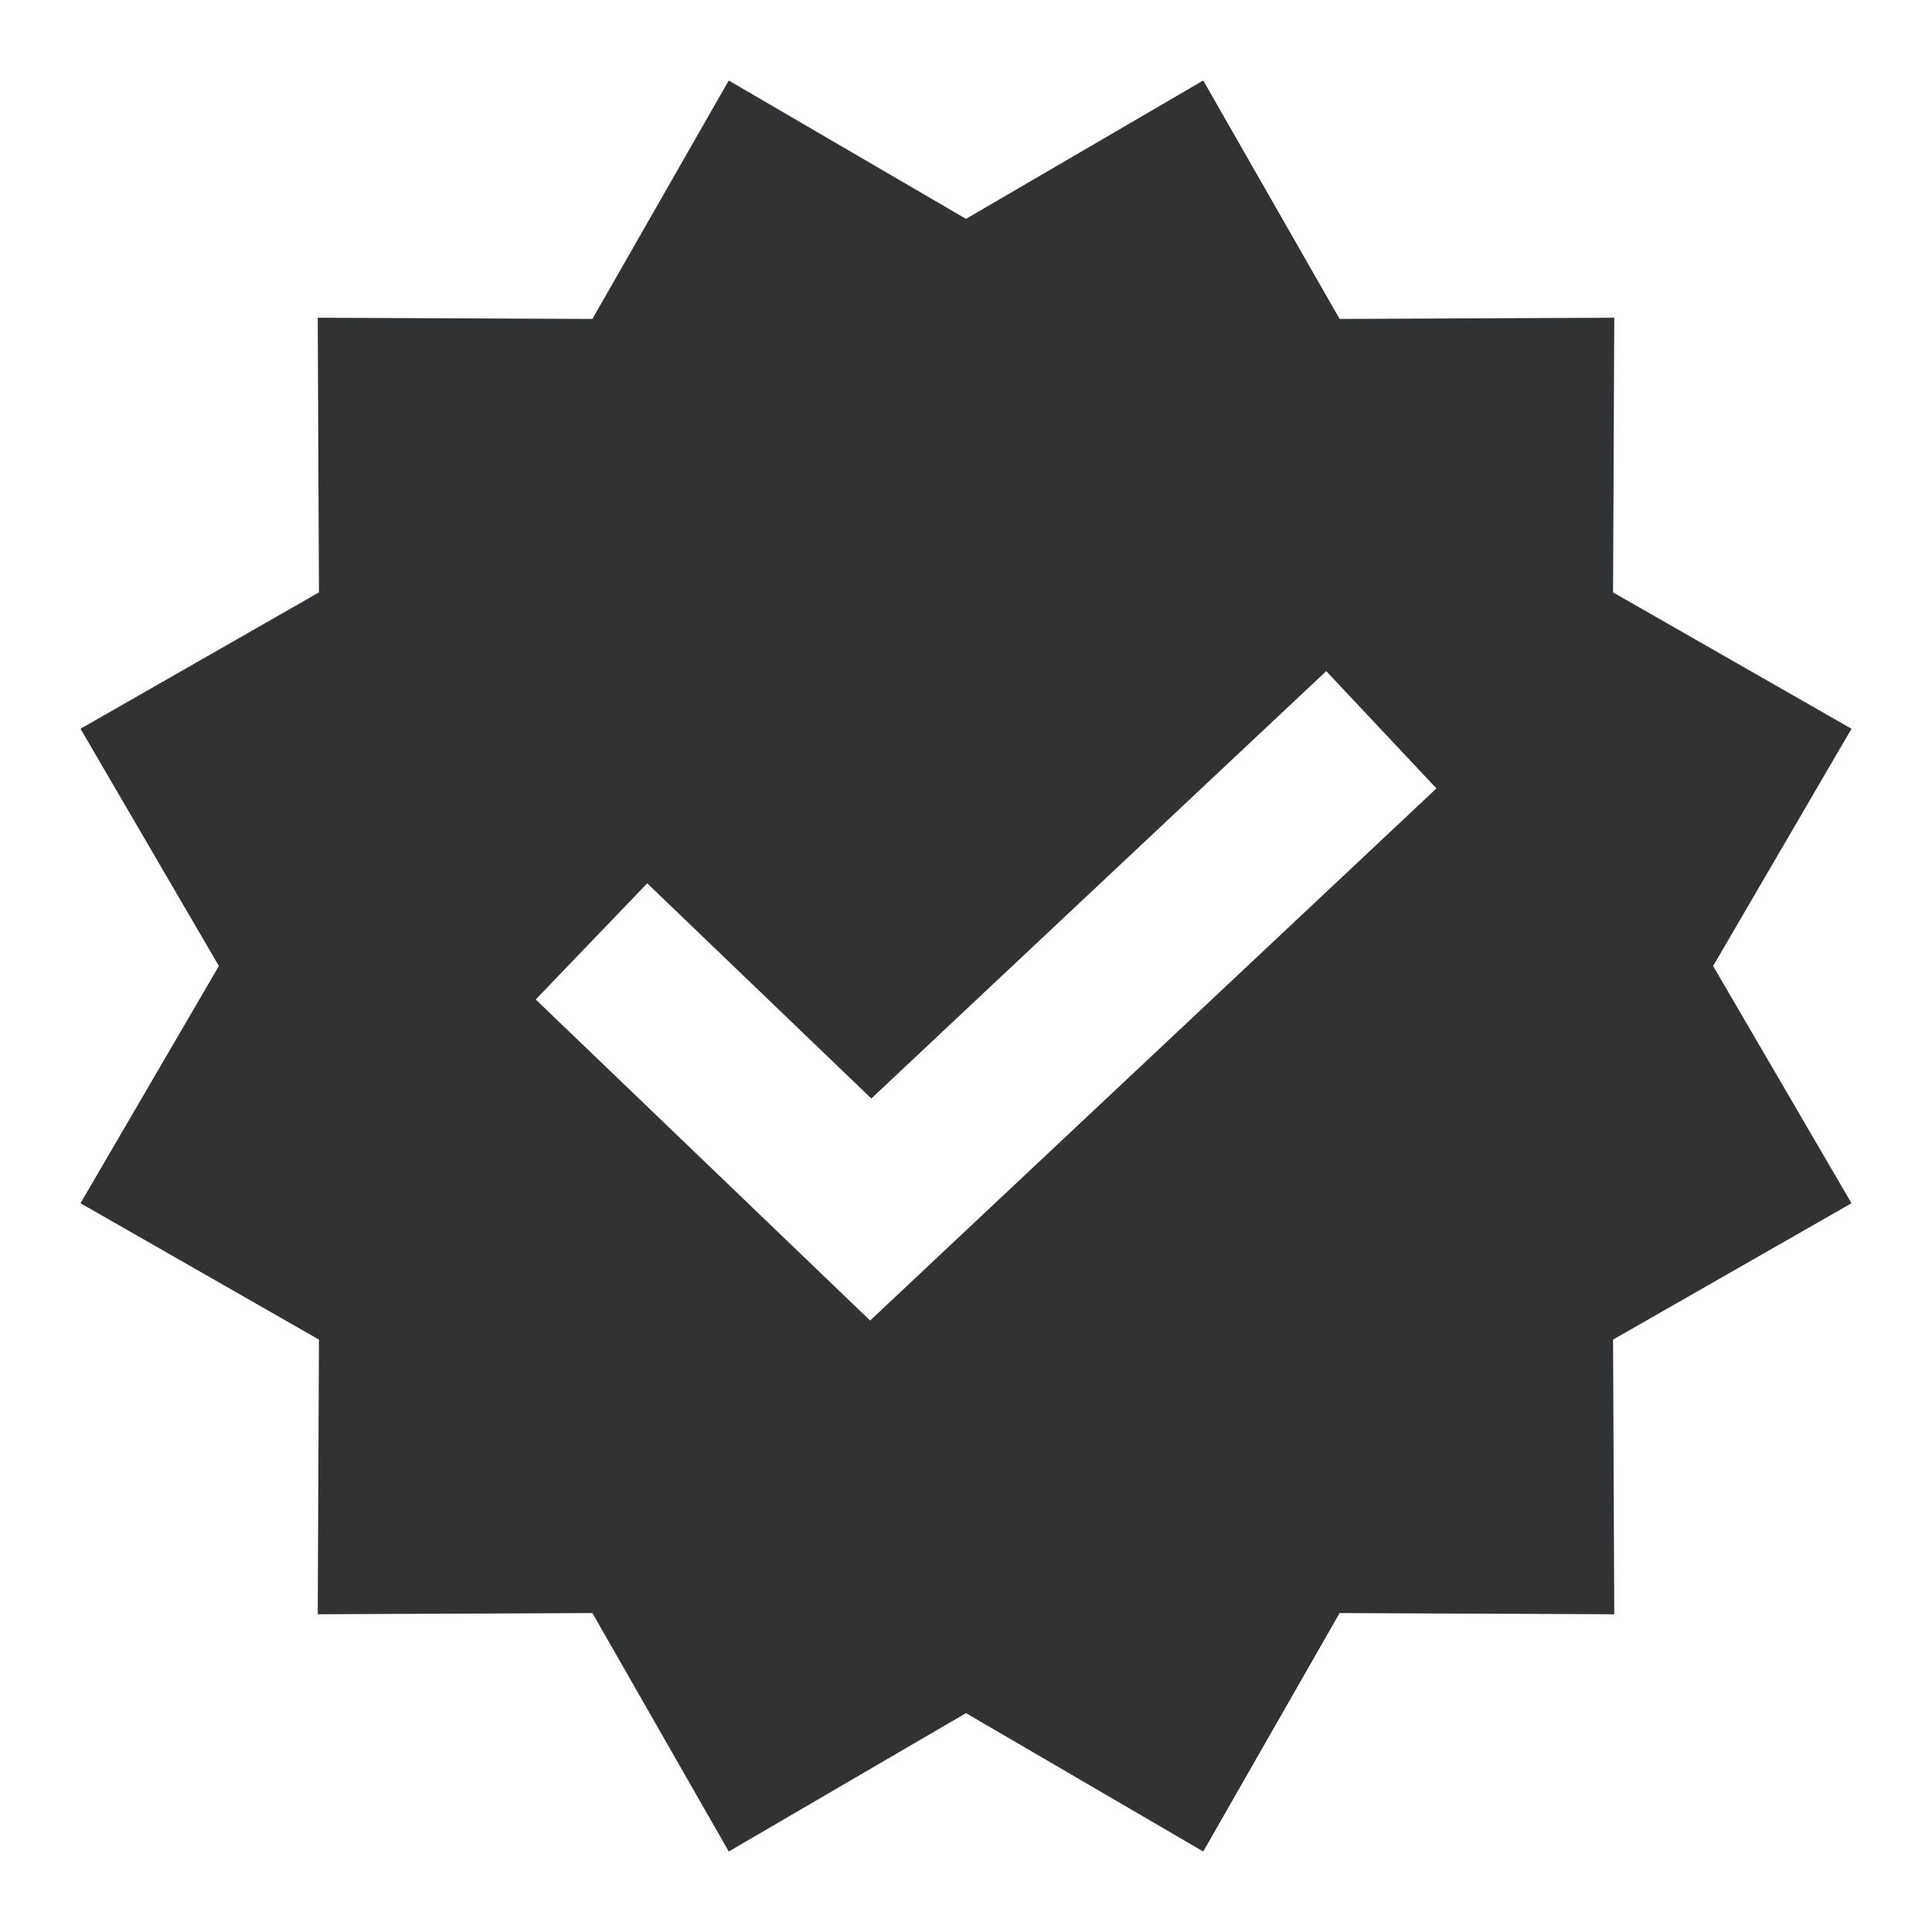
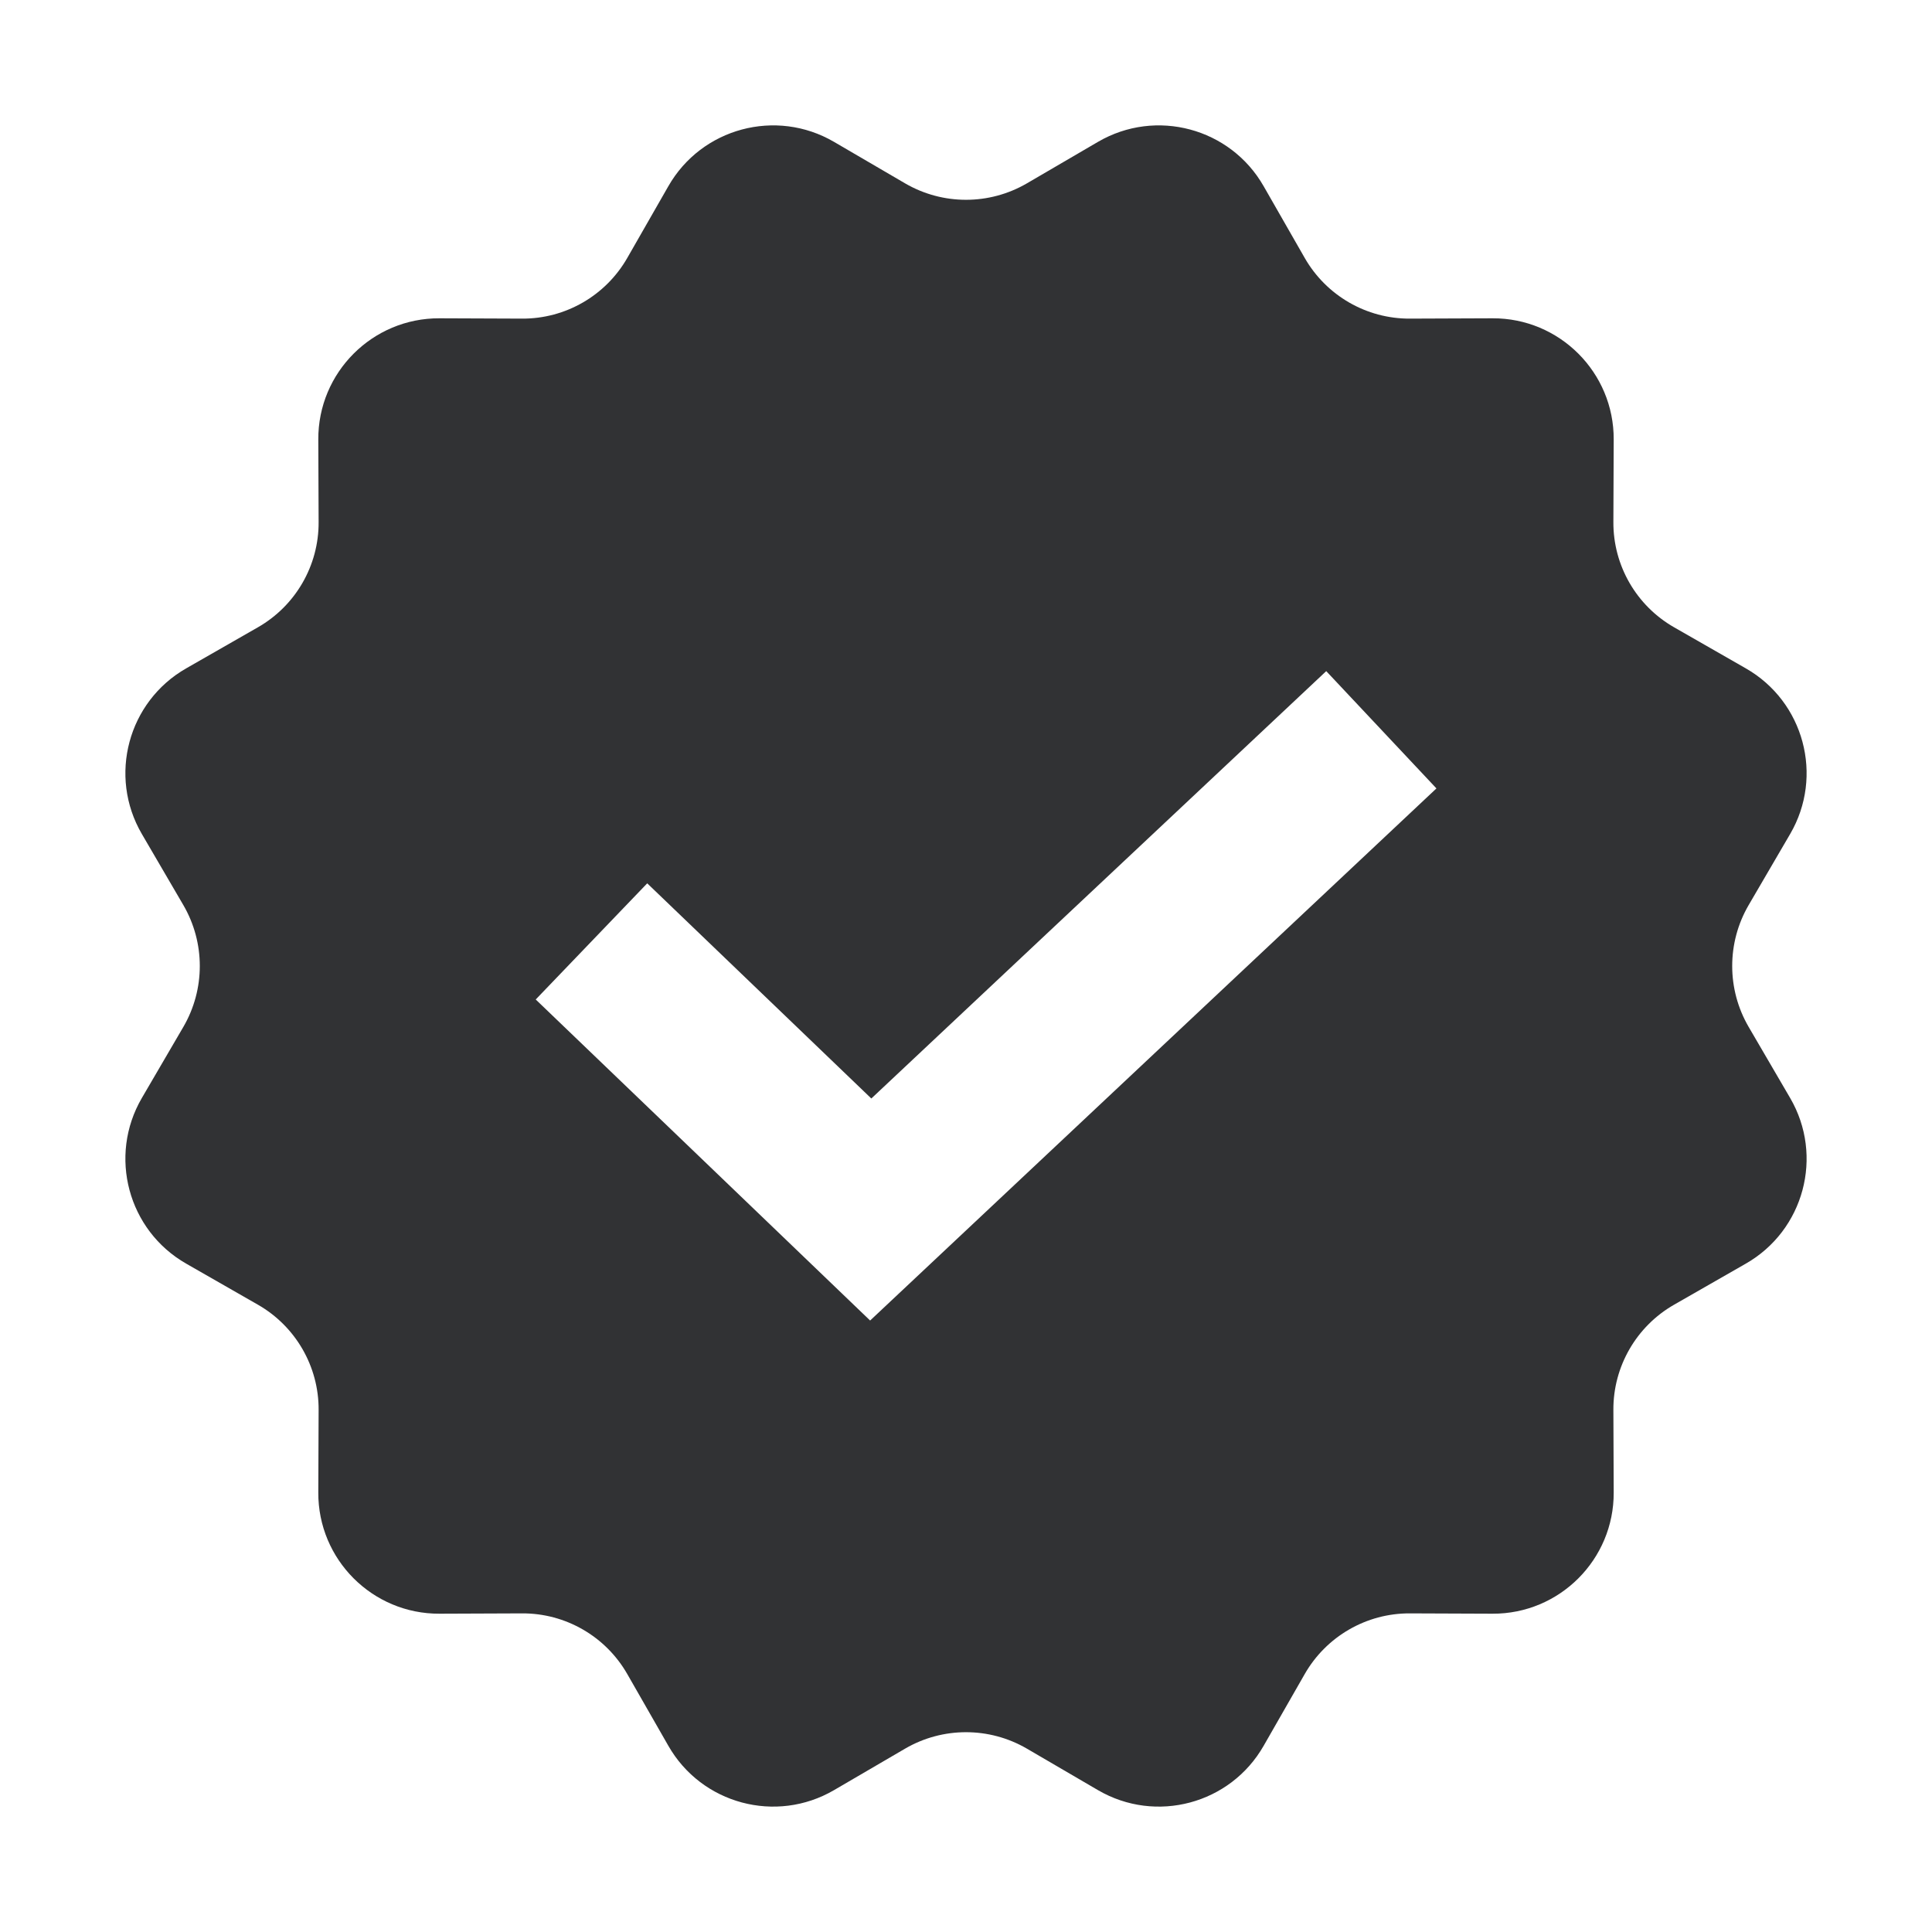
<svg xmlns="http://www.w3.org/2000/svg" width="24" height="24" viewBox="0 0 24 24" fill="none">
-   <path fill-rule="evenodd" clip-rule="evenodd" d="M12 2.719L9.053 1L7.359 3.962L3.947 3.947L3.962 7.359L1 9.053L2.719 12L1 14.947L3.962 16.641L3.947 20.053L7.359 20.038L9.053 23L12 21.281L14.947 23L16.641 20.038L20.053 20.053L20.038 16.641L23 14.947L21.281 12L23 9.053L20.038 7.359L20.053 3.947L16.641 3.962L14.947 1L12 2.719ZM6.655 12.416L10.809 16.404L17.844 9.794L16.475 8.337L10.824 13.646L8.04 10.973L6.655 12.416Z" fill="#313234" />
+   <path fill-rule="evenodd" clip-rule="evenodd" d="M10.36 1.762C9.64 1.342 8.715 1.59 8.302 2.314L7.793 3.203C7.525 3.672 7.025 3.961 6.485 3.958L5.46 3.954C4.627 3.95 3.95 4.627 3.954 5.46L3.958 6.485C3.961 7.025 3.672 7.525 3.203 7.793L2.314 8.302C1.59 8.715 1.342 9.64 1.762 10.36L2.278 11.244C2.55 11.711 2.55 12.289 2.278 12.756L1.762 13.64C1.342 14.36 1.59 15.285 2.314 15.698L3.203 16.207C3.672 16.475 3.961 16.975 3.958 17.515L3.954 18.54C3.95 19.373 4.627 20.05 5.46 20.046L6.485 20.042C7.025 20.039 7.525 20.328 7.793 20.797L8.302 21.686C8.715 22.41 9.64 22.658 10.36 22.238L11.244 21.722C11.711 21.45 12.289 21.45 12.756 21.722L13.64 22.238C14.36 22.658 15.285 22.41 15.698 21.686L16.207 20.797C16.475 20.328 16.975 20.039 17.515 20.042L18.54 20.046C19.373 20.05 20.05 19.373 20.046 18.54L20.042 17.515C20.039 16.975 20.328 16.475 20.797 16.207L21.686 15.698C22.41 15.285 22.658 14.36 22.238 13.64L21.722 12.756C21.45 12.289 21.45 11.711 21.722 11.244L22.238 10.36C22.658 9.64 22.41 8.715 21.686 8.302L20.797 7.793C20.328 7.525 20.039 7.025 20.042 6.485L20.046 5.46C20.05 4.627 19.373 3.95 18.54 3.954L17.515 3.958C16.975 3.961 16.475 3.672 16.207 3.203L15.698 2.314C15.285 1.59 14.36 1.342 13.64 1.762L12.756 2.278C12.289 2.55 11.711 2.55 11.244 2.278L10.36 1.762ZM6.655 12.416L10.809 16.404L17.844 9.794L16.475 8.337L10.824 13.646L8.04 10.973L6.655 12.416Z" fill="#313234" />
</svg>
